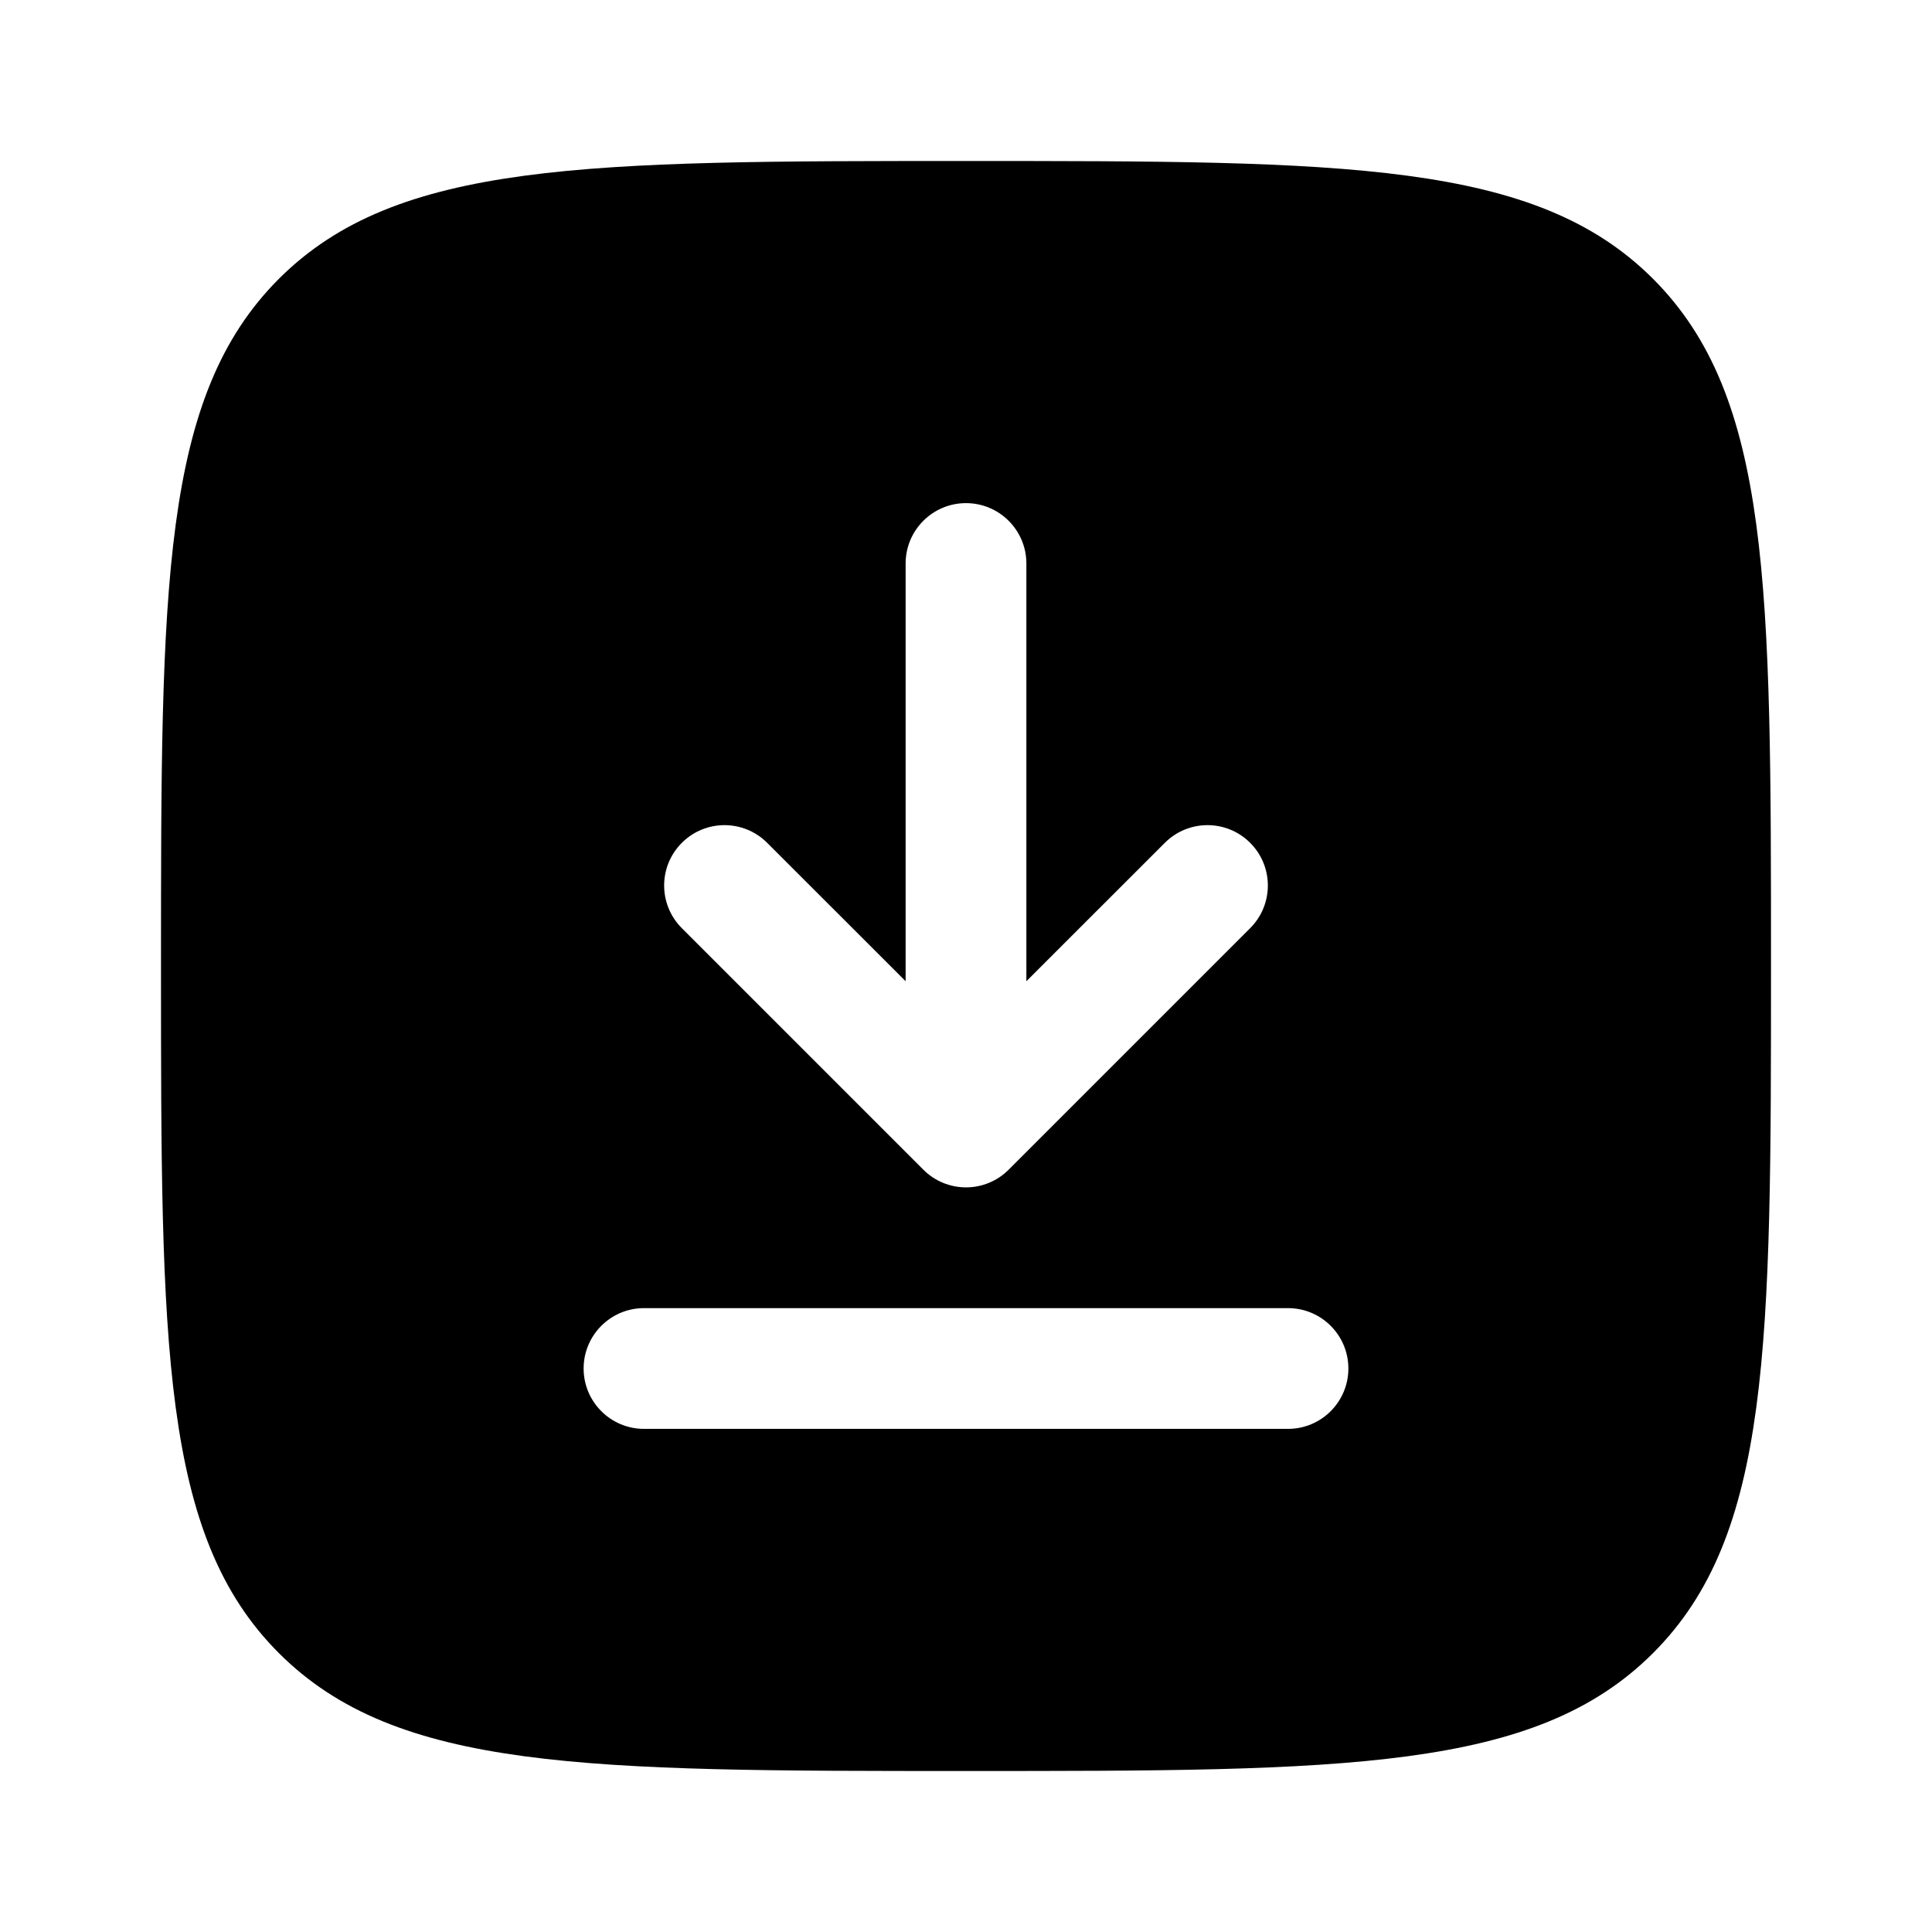
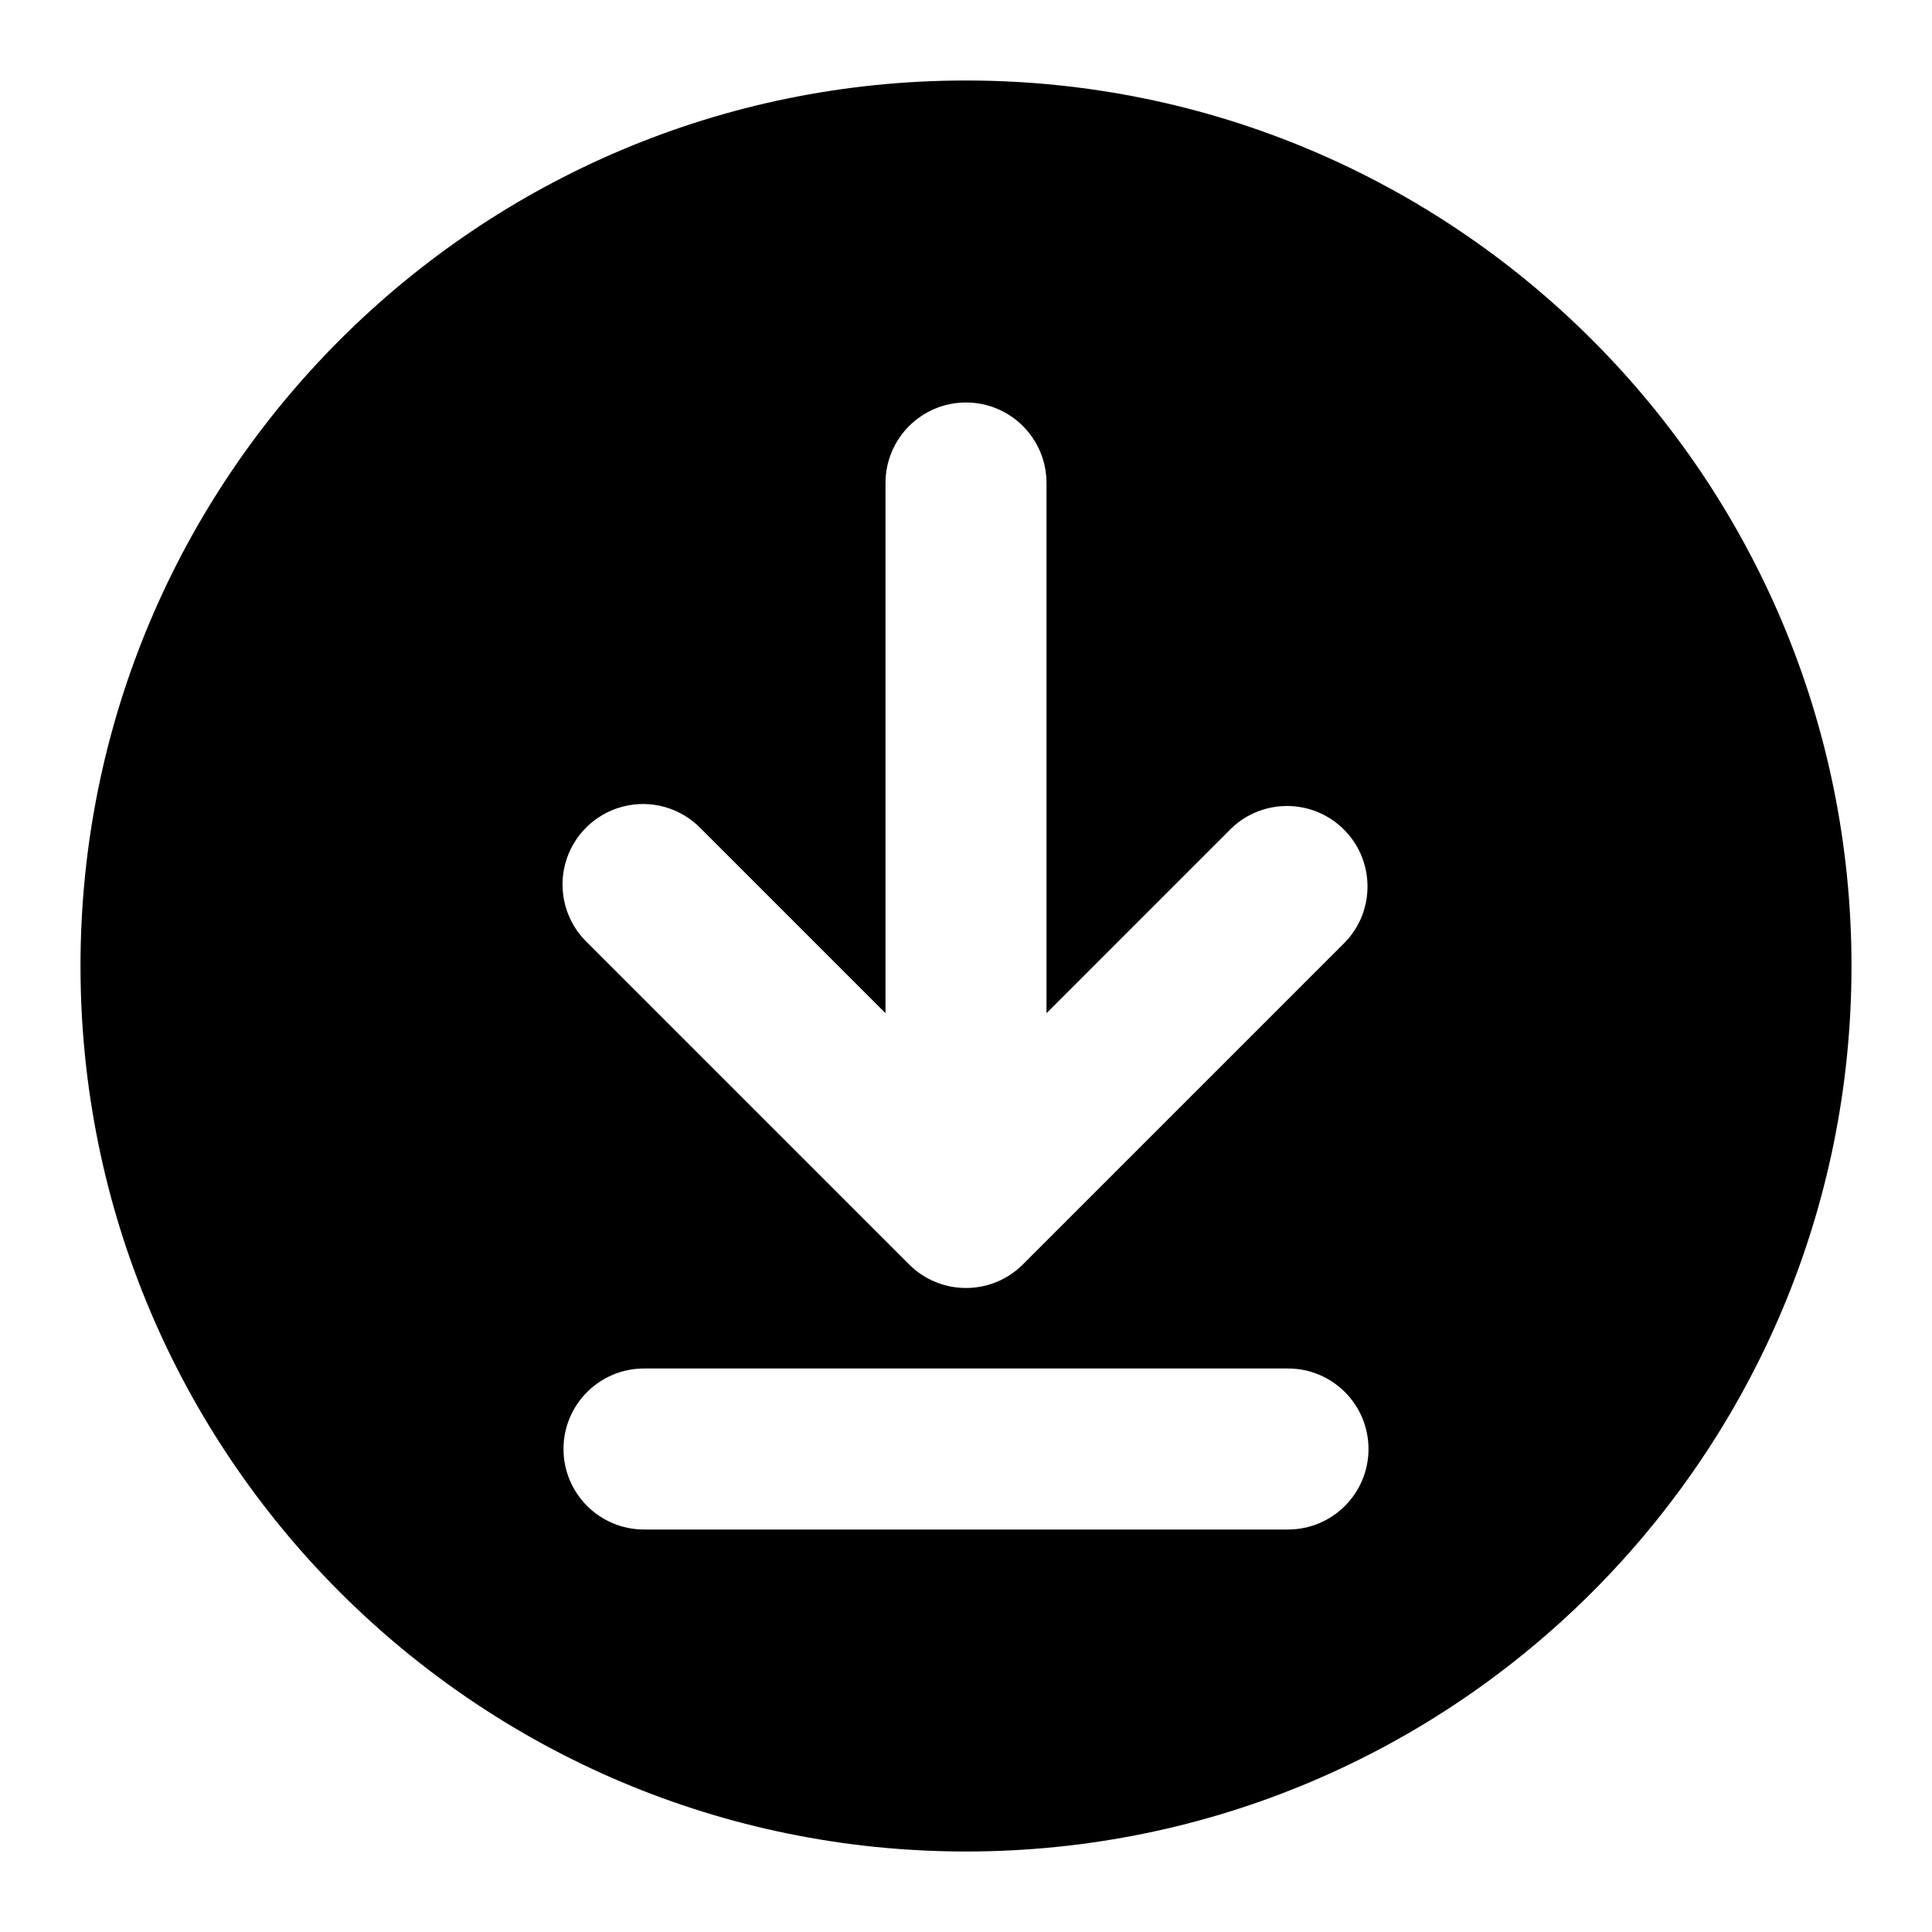
- <svg xmlns="http://www.w3.org/2000/svg" width="800px" height="800px" viewBox="0 0 24 24" fill="">
-   <path fill-rule="evenodd" clip-rule="evenodd" d="M2 12C2 7.286 2 4.929 3.464 3.464C4.929 2 7.286 2 12 2C16.714 2 19.071 2 20.535 3.464C22 4.929 22 7.286 22 12C22 16.714 22 19.071 20.535 20.535C19.071 22 16.714 22 12 22C7.286 22 4.929 22 3.464 20.535C2 19.071 2 16.714 2 12ZM12 6.25C12.414 6.25 12.75 6.586 12.75 7V12.189L14.47 10.47C14.763 10.177 15.237 10.177 15.53 10.47C15.823 10.763 15.823 11.237 15.53 11.53L12.53 14.53C12.39 14.671 12.199 14.75 12 14.75C11.801 14.75 11.61 14.671 11.47 14.53L8.47 11.53C8.177 11.237 8.177 10.763 8.47 10.47C8.763 10.177 9.237 10.177 9.53 10.47L11.25 12.189V7C11.25 6.586 11.586 6.25 12 6.25ZM8 16.25C7.586 16.25 7.25 16.586 7.25 17C7.25 17.414 7.586 17.75 8 17.75H16C16.414 17.75 16.75 17.414 16.75 17C16.75 16.586 16.414 16.25 16 16.25H8Z" />
+ <svg xmlns="http://www.w3.org/2000/svg" width="800px" height="800px" viewBox="0 0 24 24">
+   <path fill-rule="evenodd" clip-rule="evenodd" d="M1 12C1 5.925 5.925 1 12 1s11 4.925 11 11-4.925 11-11 11S1 18.075 1 12Zm12-6a1 1 0 1 0-2 0v6.586l-2.293-2.293a1 1 0 1 0-1.414 1.414l4 4a1 1 0 0 0 1.414 0l4-4a1 1 0 0 0-1.414-1.414L13 12.586V6ZM7 18a1 1 0 0 1 1-1h8a1 1 0 1 1 0 2H8a1 1 0 0 1-1-1Z" />
</svg>
